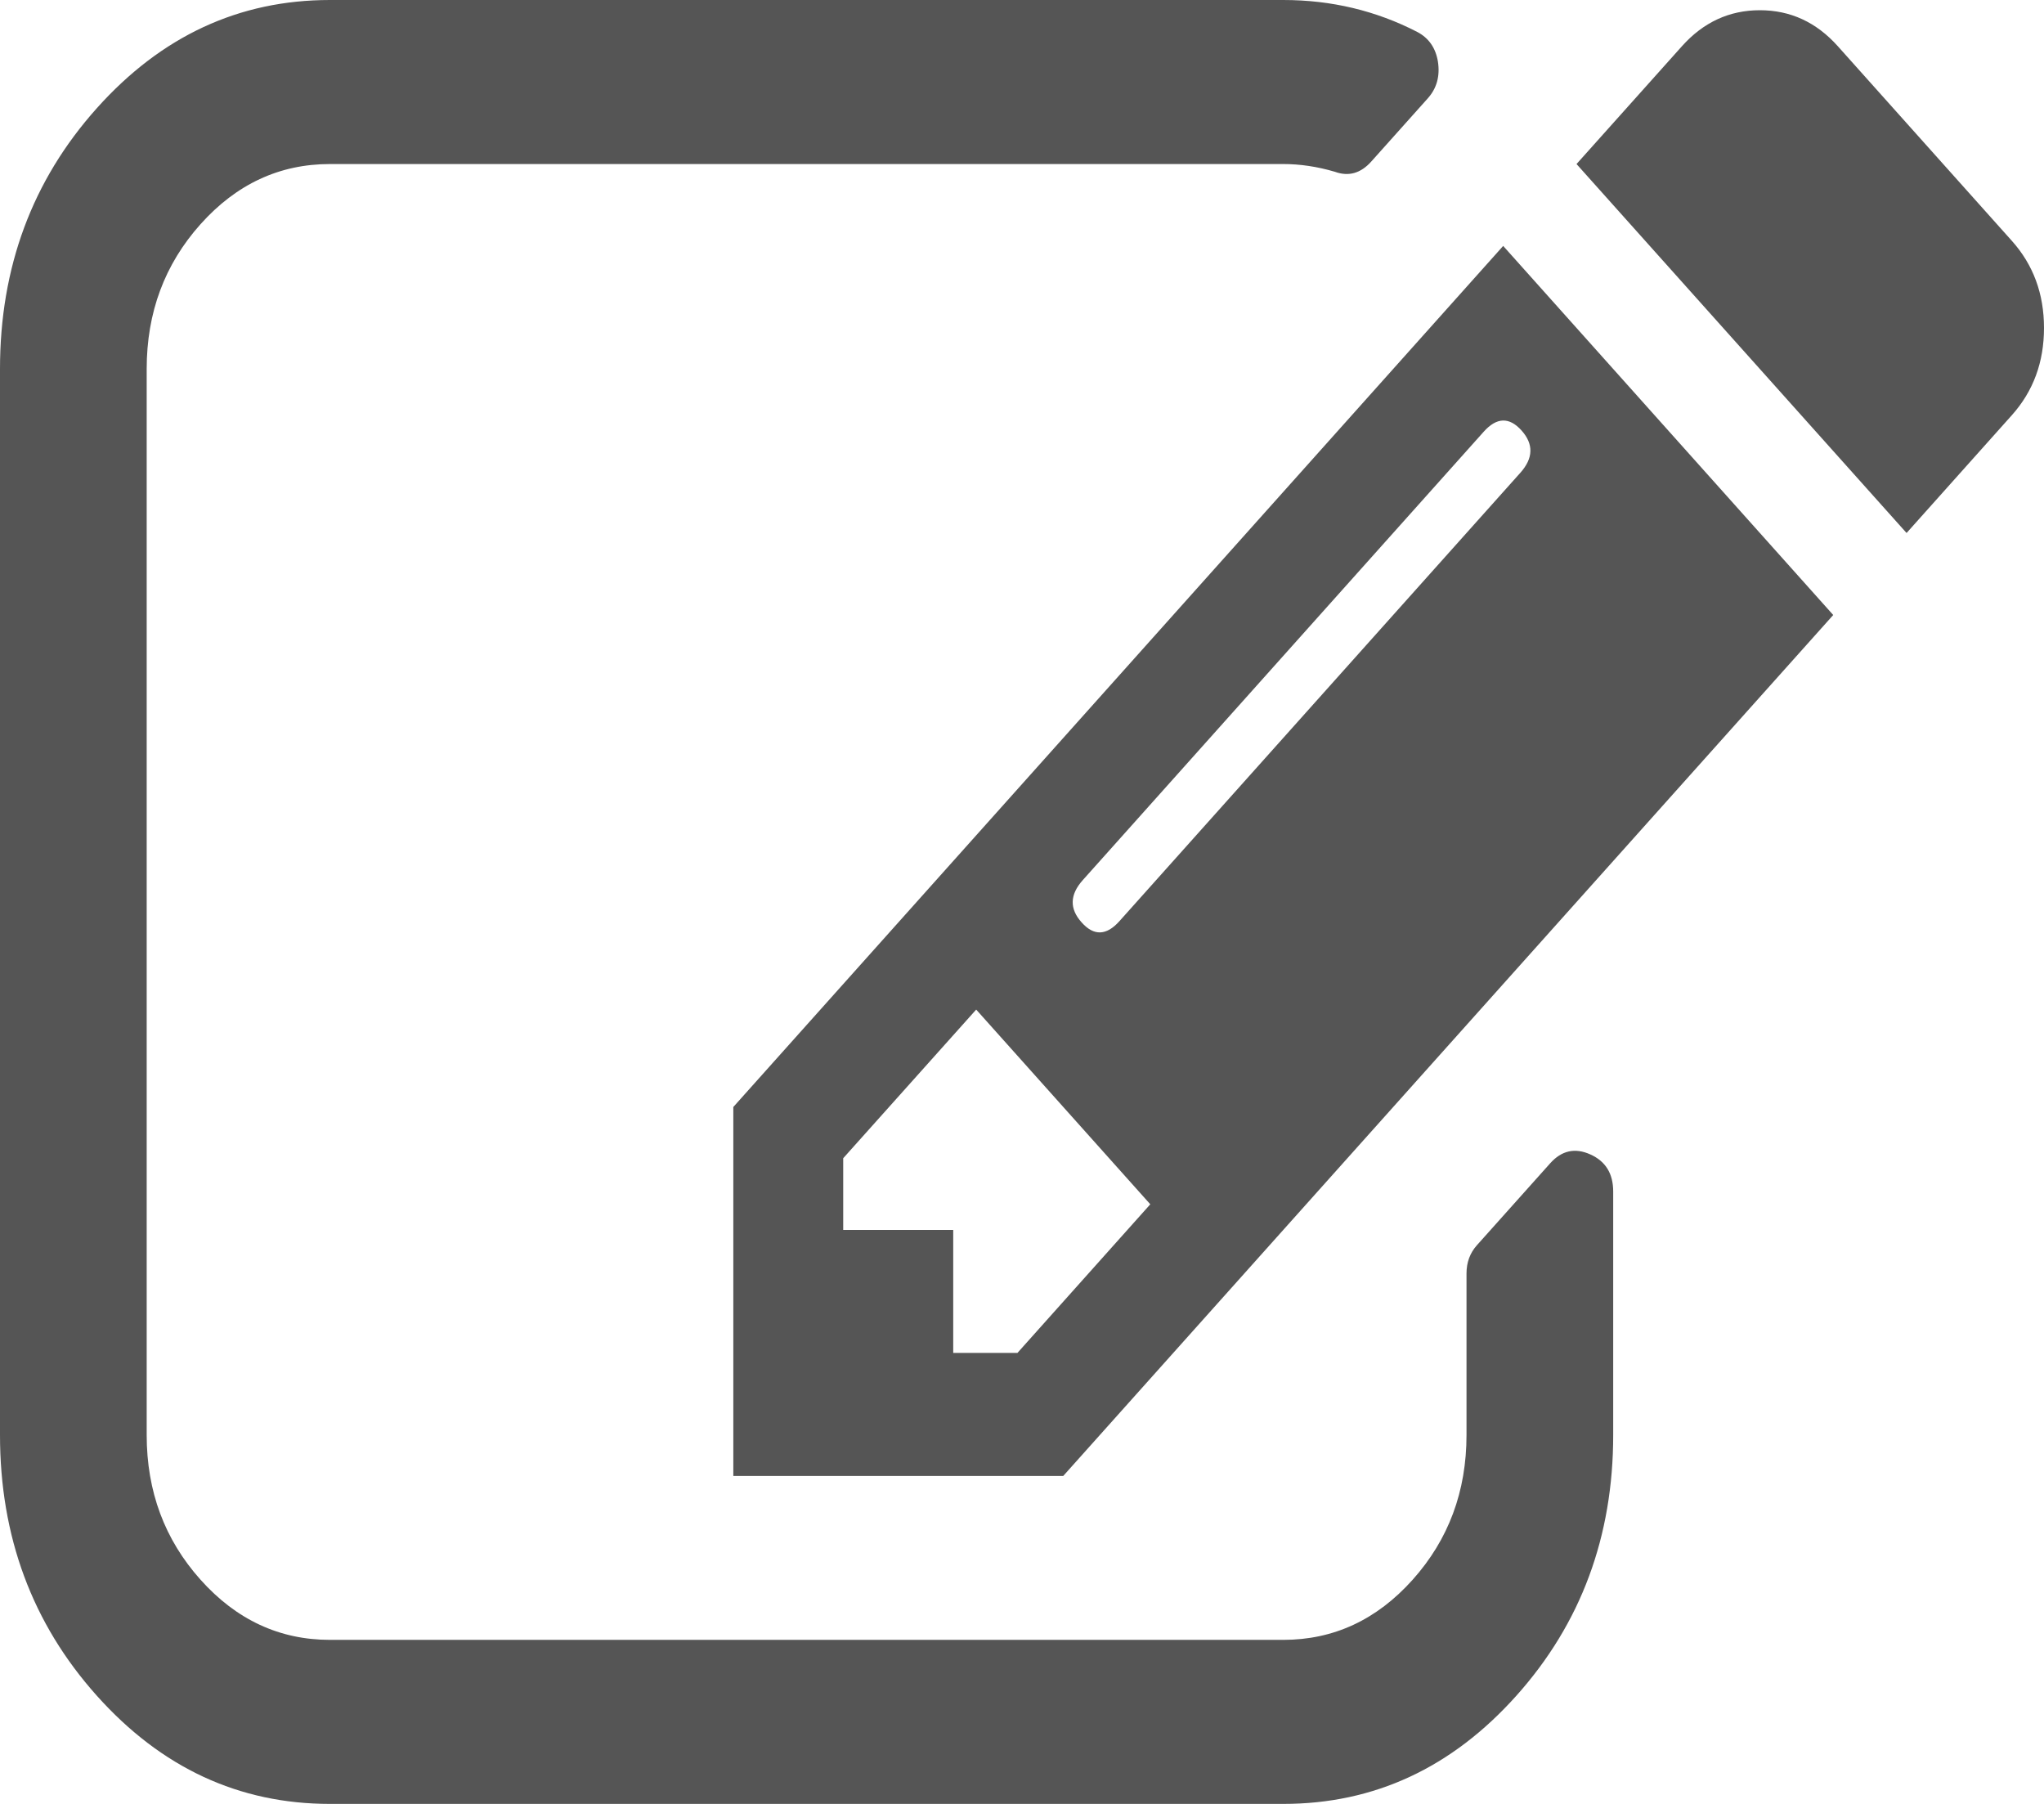
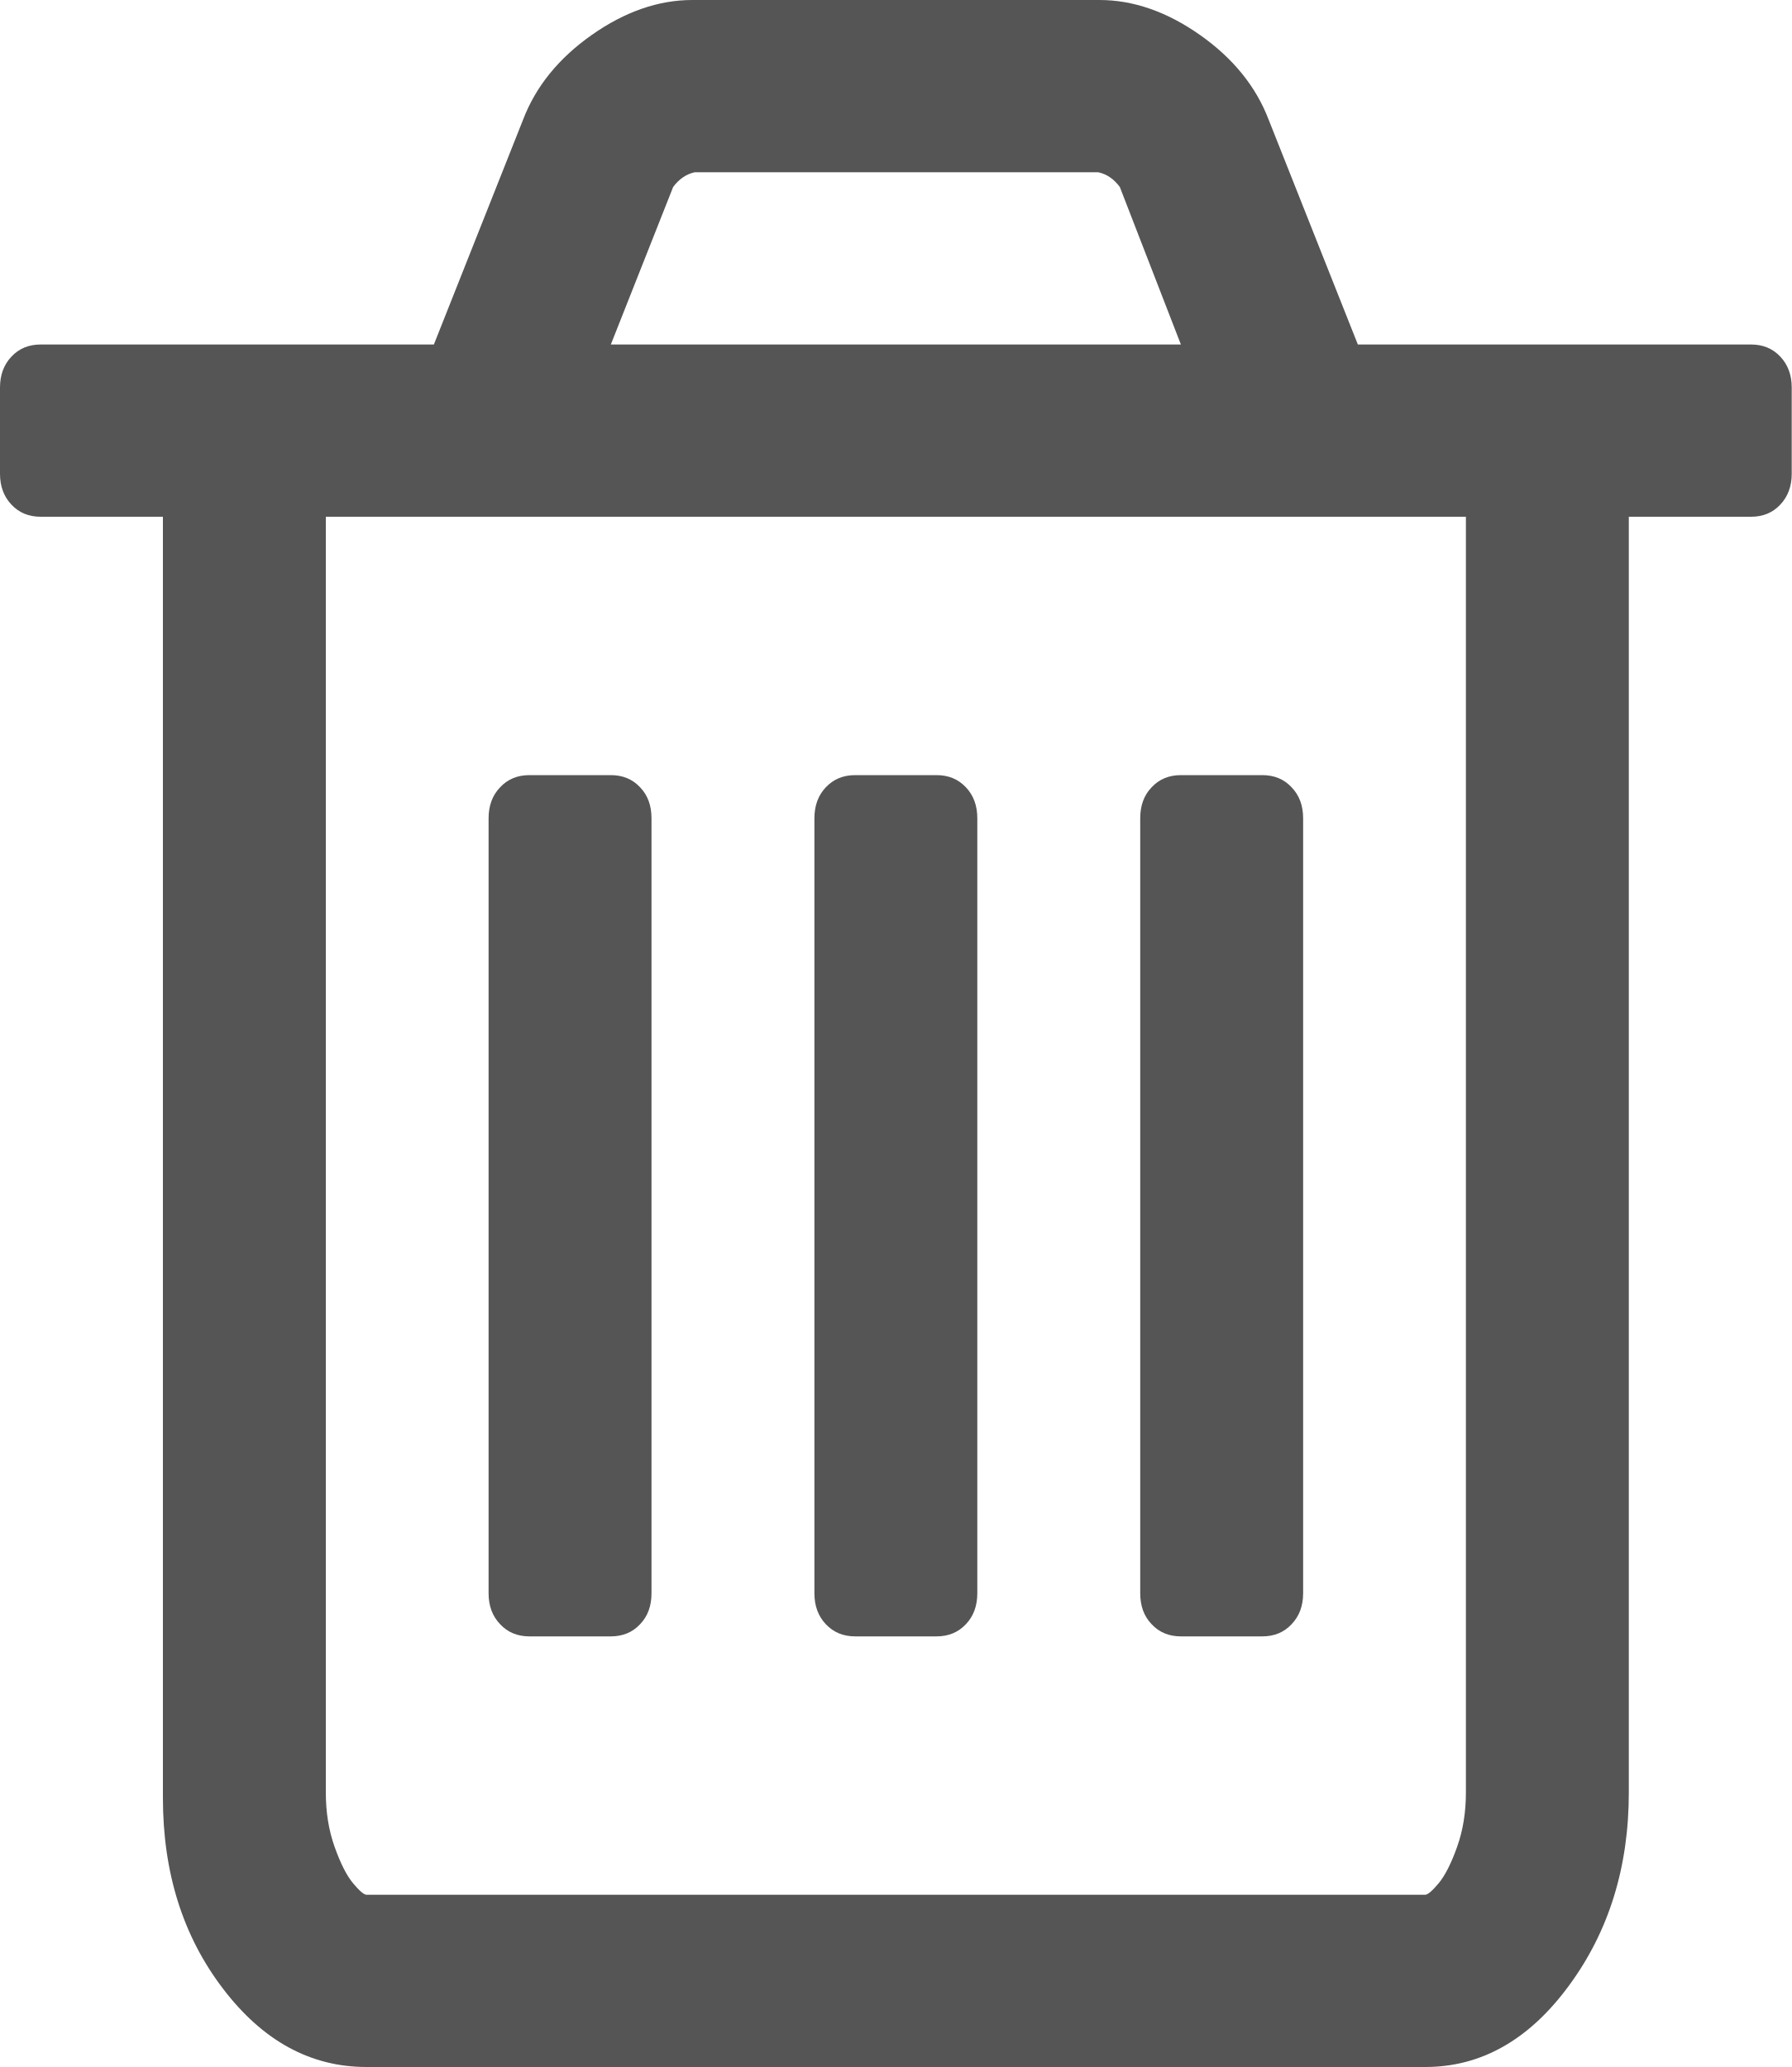
- <svg xmlns="http://www.w3.org/2000/svg" version="1.1" width="17px" height="15px">
-   <g transform="matrix(1 0 0 1 -776 -46 )">
-     <path d="M 7.928 11.25  L 8.462 11.25  L 9.567 10.014  L 8.119 8.395  L 7.013 9.631  L 7.013 10.227  L 7.928 10.227  L 7.928 11.25  Z M 12.645 3.931  C 12.753 3.81  12.756 3.693  12.655 3.58  C 12.553 3.466  12.448 3.469  12.34 3.59  L 9.005 7.319  C 8.897 7.44  8.894 7.557  8.996 7.67  C 9.097 7.784  9.202 7.781  9.31 7.66  L 12.645 3.931  Z M 13.226 9.599  C 13.354 9.656  13.417 9.759  13.417 9.908  L 13.417 11.932  C 13.417 12.777  13.149 13.5  12.612 14.1  C 12.075 14.7  11.429 15  10.673 15  L 2.744 15  C 1.988 15  1.342 14.7  0.805 14.1  C 0.268 13.5  0 12.777  0 11.932  L 0 3.068  C 0 2.223  0.268 1.5  0.805 0.9  C 1.342 0.3  1.988 0  2.744 0  L 10.673 0  C 11.073 0  11.445 0.089  11.788 0.266  C 11.883 0.316  11.94 0.398  11.959 0.511  C 11.978 0.632  11.95 0.735  11.873 0.82  L 11.406 1.342  C 11.317 1.442  11.216 1.47  11.101 1.428  C 10.955 1.385  10.812 1.364  10.673 1.364  L 2.744 1.364  C 2.325 1.364  1.966 1.531  1.668 1.864  C 1.369 2.198  1.22 2.599  1.22 3.068  L 1.22 11.932  C 1.22 12.401  1.369 12.802  1.668 13.136  C 1.966 13.469  2.325 13.636  2.744 13.636  L 10.673 13.636  C 11.092 13.636  11.451 13.469  11.749 13.136  C 12.048 12.802  12.197 12.401  12.197 11.932  L 12.197 10.589  C 12.197 10.497  12.226 10.419  12.283 10.355  L 12.893 9.673  C 12.988 9.567  13.099 9.542  13.226 9.599  Z M 6.099 9.205  L 12.502 2.045  L 15.247 5.114  L 8.843 12.273  L 6.099 12.273  L 6.099 9.205  Z M 17 2.727  C 17 3.011  16.911 3.253  16.733 3.452  L 15.857 4.432  L 13.112 1.364  L 13.989 0.384  C 14.167 0.185  14.383 0.085  14.637 0.085  C 14.891 0.085  15.107 0.185  15.285 0.384  L 16.733 2.003  C 16.911 2.202  17 2.443  17 2.727  Z " fill-rule="nonzero" fill="#555555" stroke="none" transform="matrix(1 0 0 1 776 46 )" />
+ <svg xmlns="http://www.w3.org/2000/svg" version="1.1" width="13px" height="15px">
+   <g transform="matrix(1 0 0 1 -828 -46 )">
+     <path d="M 4.644 5.713  C 4.7 5.771  4.727 5.846  4.727 5.938  L 4.727 11.562  C 4.727 11.654  4.7 11.729  4.644 11.787  C 4.589 11.846  4.518 11.875  4.432 11.875  L 3.841 11.875  C 3.755 11.875  3.684 11.846  3.629 11.787  C 3.573 11.729  3.545 11.654  3.545 11.562  L 3.545 5.938  C 3.545 5.846  3.573 5.771  3.629 5.713  C 3.684 5.654  3.755 5.625  3.841 5.625  L 4.432 5.625  C 4.518 5.625  4.589 5.654  4.644 5.713  Z M 7.008 5.713  C 7.063 5.771  7.091 5.846  7.091 5.938  L 7.091 11.562  C 7.091 11.654  7.063 11.729  7.008 11.787  C 6.952 11.846  6.882 11.875  6.795 11.875  L 6.205 11.875  C 6.118 11.875  6.048 11.846  5.992 11.787  C 5.937 11.729  5.909 11.654  5.909 11.562  L 5.909 5.938  C 5.909 5.846  5.937 5.771  5.992 5.713  C 6.048 5.654  6.118 5.625  6.205 5.625  L 6.795 5.625  C 6.882 5.625  6.952 5.654  7.008 5.713  Z M 9.371 5.713  C 9.427 5.771  9.455 5.846  9.455 5.938  L 9.455 11.562  C 9.455 11.654  9.427 11.729  9.371 11.787  C 9.316 11.846  9.245 11.875  9.159 11.875  L 8.568 11.875  C 8.482 11.875  8.411 11.846  8.356 11.787  C 8.3 11.729  8.273 11.654  8.273 11.562  L 8.273 5.938  C 8.273 5.846  8.3 5.771  8.356 5.713  C 8.411 5.654  8.482 5.625  8.568 5.625  L 9.159 5.625  C 9.245 5.625  9.316 5.654  9.371 5.713  Z M 10.572 13.403  C 10.615 13.283  10.636 13.151  10.636 13.008  L 10.636 3.75  L 2.364 3.75  L 2.364 13.008  C 2.364 13.151  2.385 13.283  2.428 13.403  C 2.471 13.524  2.516 13.612  2.562 13.667  C 2.608 13.722  2.641 13.75  2.659 13.75  L 10.341 13.75  C 10.359 13.75  10.392 13.722  10.438 13.667  C 10.484 13.612  10.529 13.524  10.572 13.403  Z M 4.884 1.357  L 4.432 2.5  L 8.568 2.5  L 8.125 1.357  C 8.082 1.299  8.03 1.263  7.968 1.25  L 5.041 1.25  C 4.98 1.263  4.927 1.299  4.884 1.357  Z M 12.917 2.588  C 12.972 2.646  13 2.721  13 2.812  L 13 3.438  C 13 3.529  12.972 3.604  12.917 3.662  C 12.862 3.721  12.791 3.75  12.705 3.75  L 11.818 3.75  L 11.818 13.008  C 11.818 13.548  11.674 14.015  11.384 14.409  C 11.095 14.803  10.747 15  10.341 15  L 2.659 15  C 2.253 15  1.905 14.81  1.616 14.429  C 1.326 14.048  1.182 13.587  1.182 13.047  L 1.182 3.75  L 0.295 3.75  C 0.209 3.75  0.138 3.721  0.083 3.662  C 0.028 3.604  0 3.529  0 3.438  L 0 2.812  C 0 2.721  0.028 2.646  0.083 2.588  C 0.138 2.529  0.209 2.5  0.295 2.5  L 3.148 2.5  L 3.795 0.869  C 3.887 0.628  4.053 0.423  4.293 0.254  C 4.533 0.085  4.777 0  5.023 0  L 7.977 0  C 8.223 0  8.467 0.085  8.707 0.254  C 8.947 0.423  9.113 0.628  9.205 0.869  L 9.852 2.5  L 12.705 2.5  C 12.791 2.5  12.862 2.529  12.917 2.588  Z " fill-rule="nonzero" fill="#555555" stroke="none" transform="matrix(1 0 0 1 828 46 )" />
  </g>
</svg>
